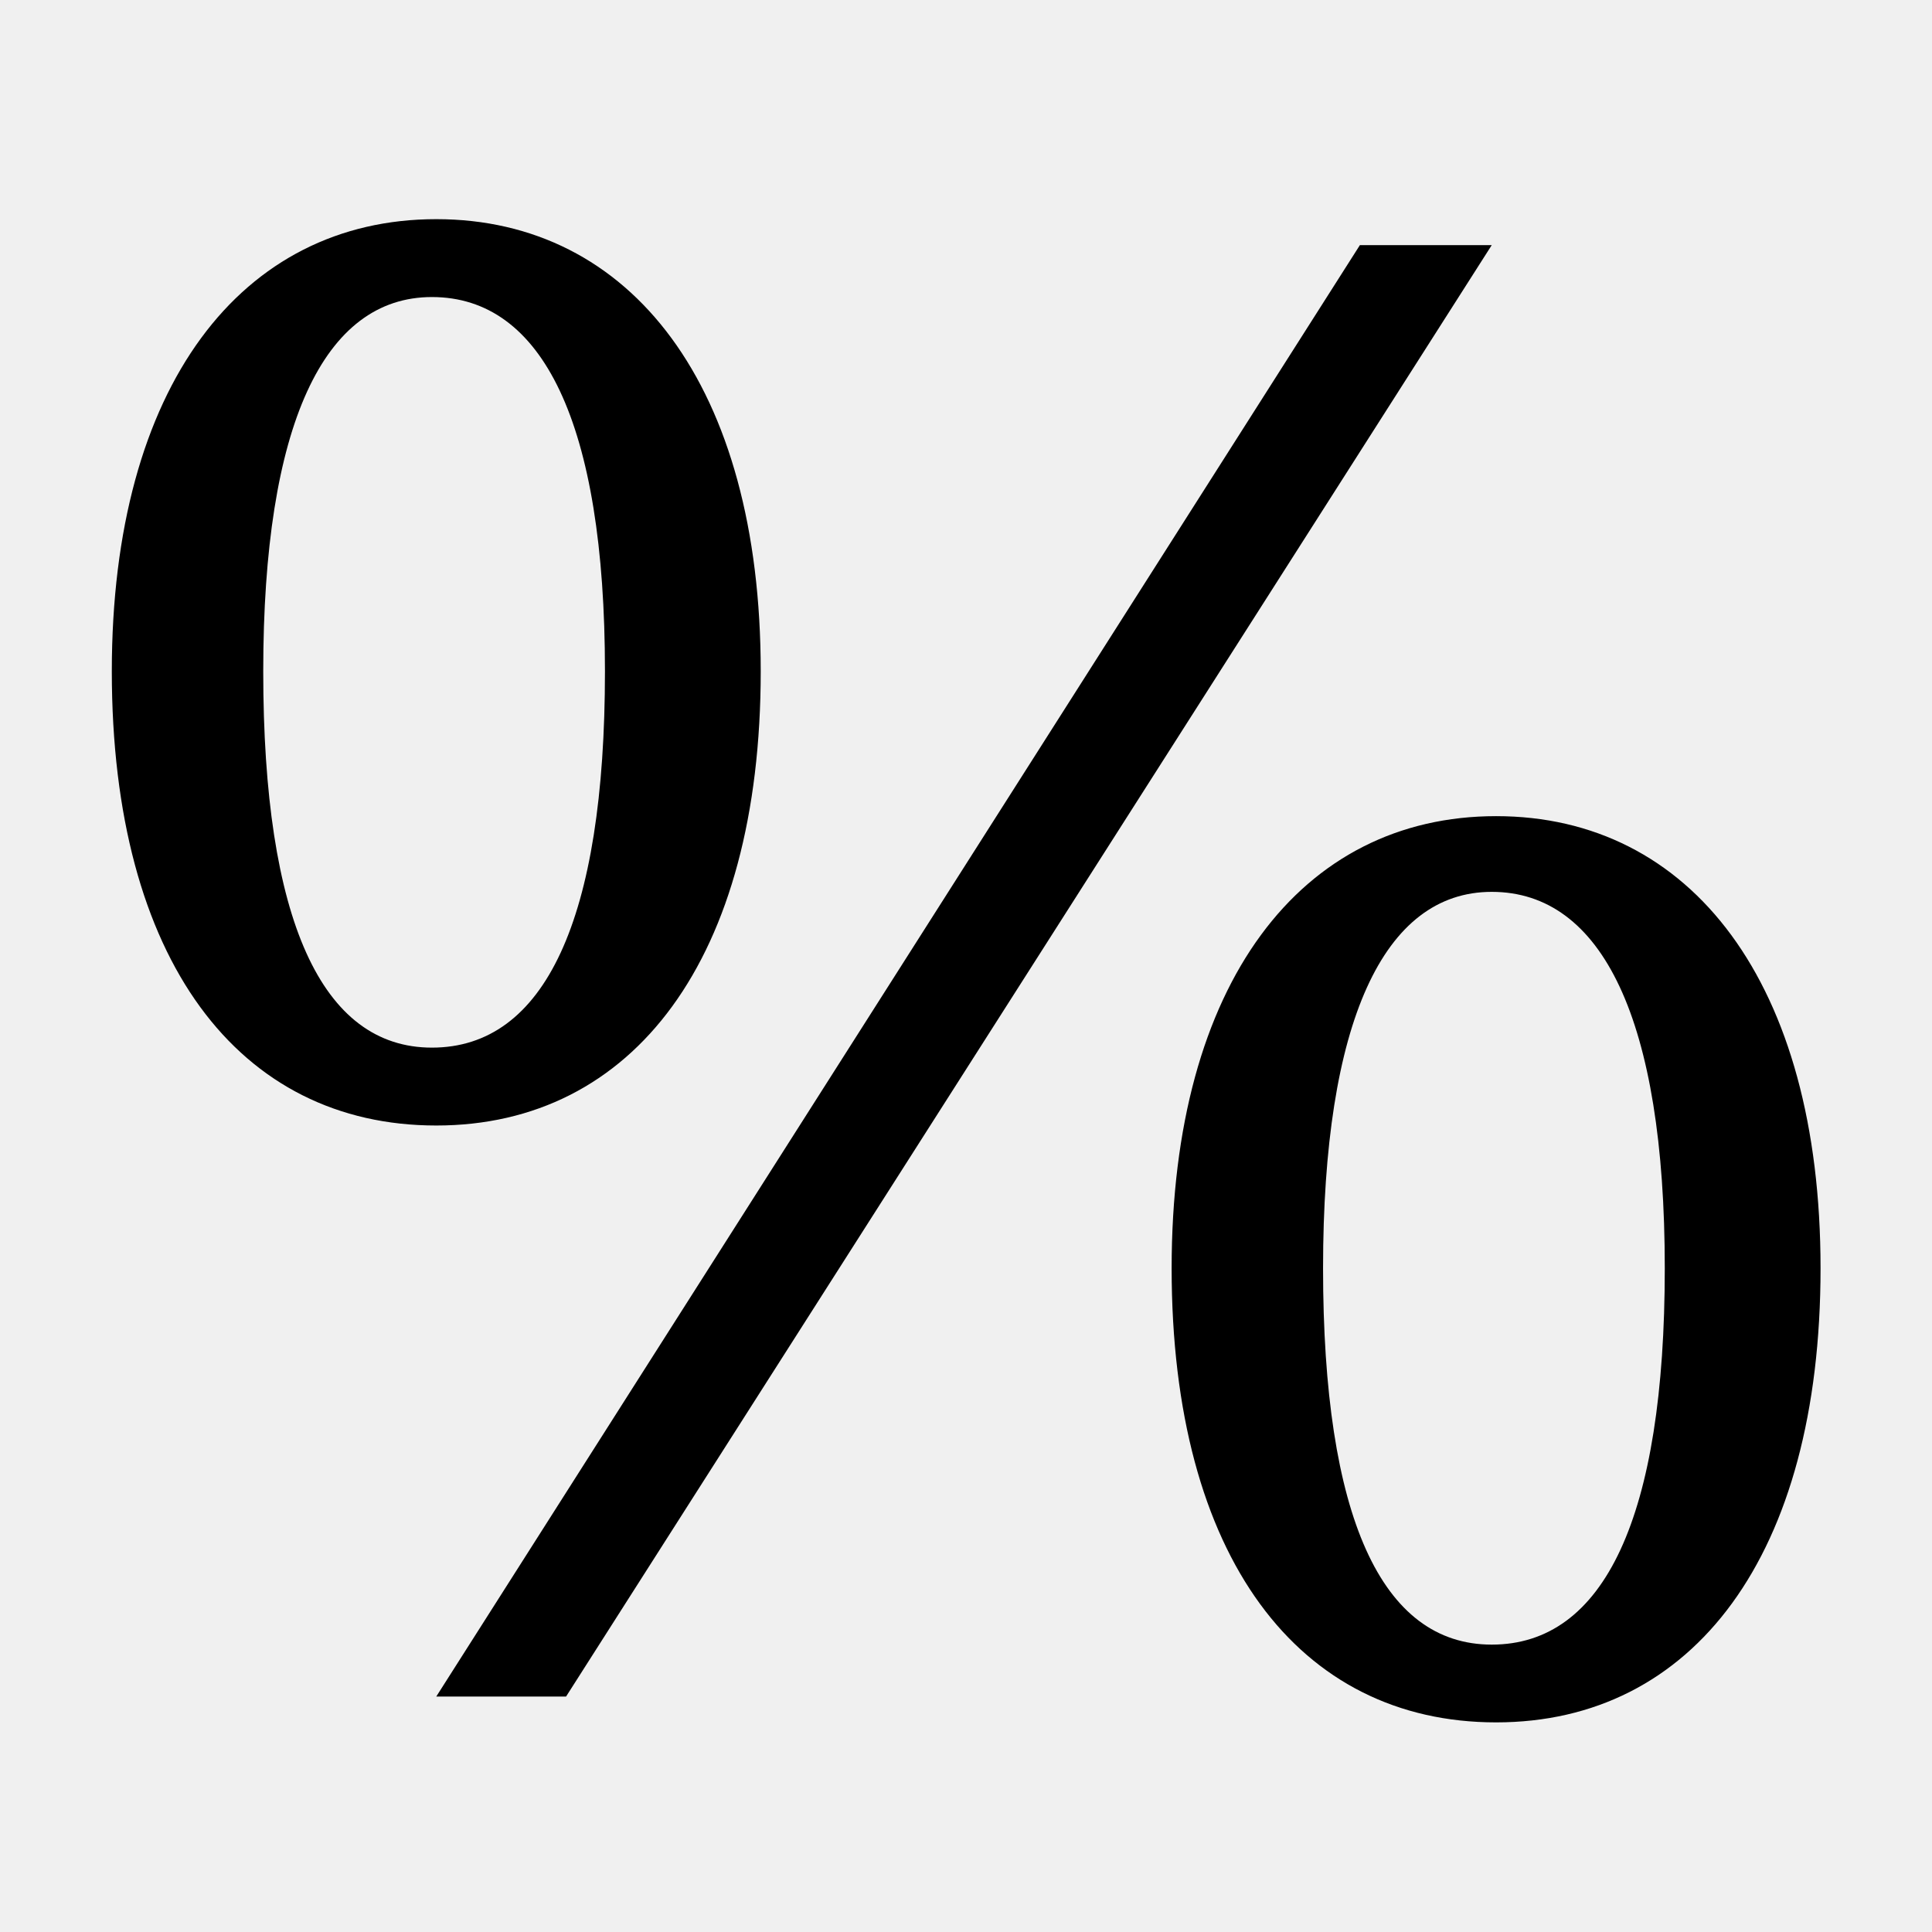
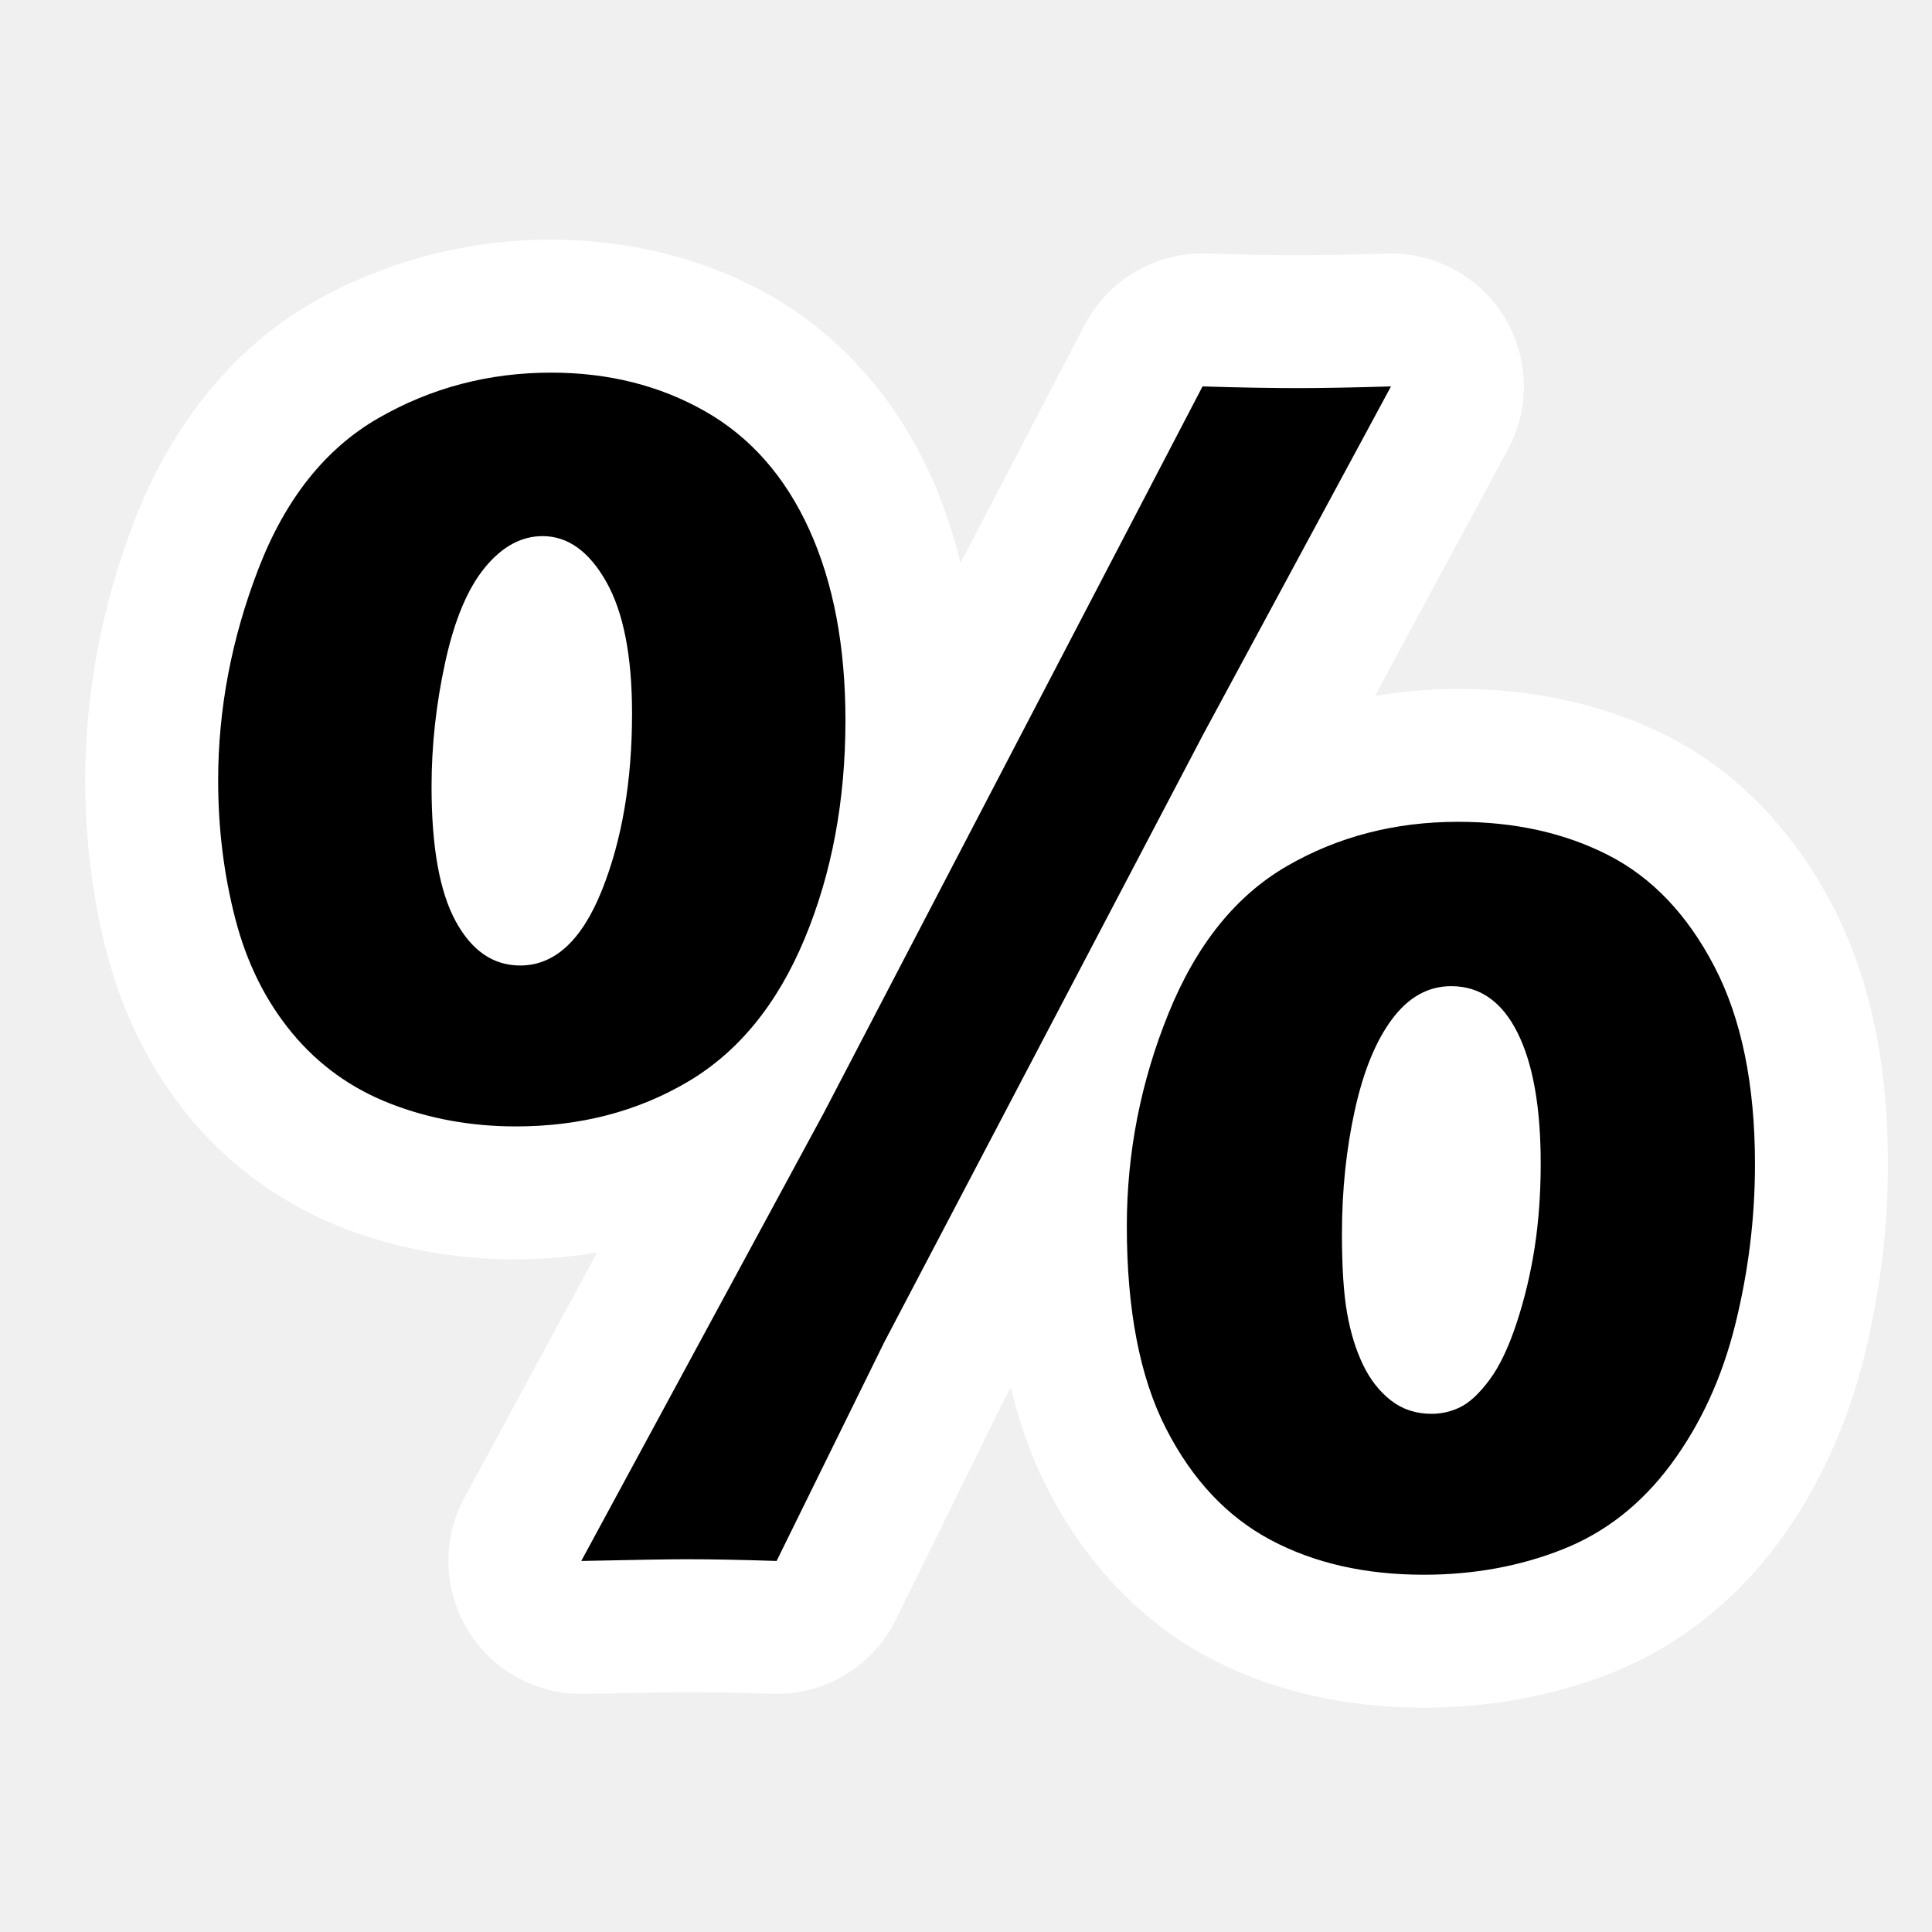
- <svg xmlns="http://www.w3.org/2000/svg" width="16px" height="16px" id="svg3297">
+ <svg xmlns="http://www.w3.org/2000/svg" width="512" height="512" id="svg3297" version="1.1">
  <defs id="defs3299">
-     </defs>
-   <g id="layer1">
-     <path style="font-size:17.912px;font-style:normal;font-variant:normal;font-weight:normal;font-stretch:normal;fill:#000000;fill-opacity:1;stroke:none;stroke-width:1px;stroke-linecap:butt;stroke-linejoin:miter;stroke-opacity:1;font-family:Bitstream Charter;-inkscape-font-specification:Bitstream Charter" d="M 3.613,1.815 C 2.001,1.815 0.926,3.195 0.926,5.559 C 0.926,7.959 1.983,9.321 3.613,9.321 C 5.243,9.321 6.3,7.941 6.3,5.559 C 6.3,3.195 5.225,1.815 3.613,1.815 M 11.262,2.03 L 3.613,14.05 L 4.688,14.05 L 12.354,2.03 L 11.262,2.03 M 3.577,2.46 C 4.491,2.46 5.01,3.499 5.01,5.559 C 5.01,7.619 4.509,8.676 3.577,8.676 C 2.664,8.676 2.18,7.619 2.18,5.559 C 2.18,3.517 2.682,2.46 3.577,2.46 M 12.39,6.759 C 10.778,6.759 9.703,8.138 9.703,10.503 C 9.703,12.903 10.76,14.264 12.39,14.264 C 14.02,14.264 15.077,12.885 15.077,10.503 C 15.077,8.138 14.002,6.759 12.39,6.759 M 12.354,7.386 C 13.268,7.386 13.787,8.443 13.787,10.503 C 13.787,12.563 13.286,13.62 12.354,13.62 C 11.441,13.62 10.957,12.563 10.957,10.503 C 10.957,8.461 11.459,7.386 12.354,7.386" id="text2401" />
+     <filter id="filter3610" color-interpolation-filters="sRGB">
+       <feGaussianBlur stdDeviation="0.181" id="feGaussianBlur3612" />
+     </filter>
+   </defs>
+   <g id="layer1" transform="translate(0,496)">
+     <g id="g3672">
+       <path transform="matrix(0.9340401,0,0,0.9340401,17.24543,-15.6964)" d="m 137.906,-446.219 c -23.851,4.6e-4 -47.322,6.129 -67.875,17.969 a 37.722,37.722 0 0 0 -0.031,0 c -23.358,13.457 -40.308,35.905 -50.281,61.688 -9.223,23.844 -14,48.716 -14,73.781 -9.7e-6,16.651 1.995,33.002 6.094,48.781 4.476,17.232 12.368,33.394 23.594,46.938 11.401,13.756 26.433,24.608 43.156,31.125 15.624,6.089 32.379,9.031 49.344,9.031 7.763,5e-5 15.458,-0.7 23.031,-1.938 l -37.625,69.531 a 37.722,37.722 0 0 0 33.969,55.688 c 15.188,-0.323 25.202,-0.469 28.969,-0.469 6.658,0 14.792,0.123 24.375,0.438 a 37.722,37.722 0 0 0 35.094,-21.031 l 30.094,-61.125 0.094,-0.219 0.344,-0.656 2.094,-3.938 c 2.401,10.106 5.754,19.745 10.406,28.844 10.237,20.025 25.804,37.238 45.531,47.75 18.554,9.887 39.613,14.312 61.188,14.312 18.397,-5e-6 36.484,-3.18 53.312,-9.844 18.823,-7.454 35.166,-20.559 47.188,-36.781 11.536,-15.569 19.666,-33.595 24.469,-52.906 4.461,-17.943 6.749,-36.234 6.75,-54.625 -5.3e-4,-26.868 -4.426,-51.66 -15.719,-73.406 -10.46,-20.139 -26.167,-37.49 -46.281,-47.812 -18.27,-9.375 -38.857,-13.687 -59.938,-13.688 -7.96,9e-5 -15.863,0.712 -23.625,2.031 l 37.75,-69.938 a 37.722,37.722 0 0 0 -34.312,-55.594 c -10.704,0.32 -19.205,0.469 -25.219,0.469 -7.25,3.1e-4 -15.962,-0.152 -25.938,-0.469 a 37.722,37.722 0 0 0 -34.625,20.25 L 254.062,-354.5 c -2.124,-8.661 -4.929,-17.029 -8.562,-25.031 -9.561,-21.056 -25.203,-39.348 -45.219,-50.75 -18.801,-10.709 -40.421,-15.937 -62.375,-15.938 z" id="path3646" style="font-size:500px;font-style:normal;font-variant:normal;font-weight:normal;font-stretch:normal;text-align:start;line-height:125%;writing-mode:lr-tb;text-anchor:start;fill:#ffffff;fill-opacity:1;stroke:none;font-family:Eras Bold ITC;-inkscape-font-specification:Eras Bold ITC" />
+       <path d="m 146.063,-397.249 c 15.202,3.1e-4 28.809,3.421 40.819,10.262 12.01,6.841 21.207,17.293 27.592,31.355 6.385,14.063 9.577,30.899 9.578,50.51 -1.7e-4,21.284 -3.611,40.591 -10.832,57.921 -7.221,17.331 -17.521,29.949 -30.899,37.854 -13.378,7.905 -28.581,11.858 -45.607,11.858 -11.858,1.1e-4 -22.956,-2.014 -33.293,-6.043 -10.338,-4.029 -19.003,-10.262 -25.996,-18.699 -6.993,-8.437 -12.01,-18.509 -15.05,-30.215 -3.041,-11.706 -4.561,-23.944 -4.561,-36.714 -7e-6,-19.003 3.573,-37.74 10.718,-56.211 7.145,-18.471 17.711,-31.735 31.697,-39.792 13.986,-8.057 29.265,-12.086 45.835,-12.086 z m -2.28,43.327 c -5.625,2.7e-4 -10.718,2.775 -15.278,8.323 -4.561,5.549 -8.057,13.873 -10.49,24.97 -2.432,11.098 -3.649,22.12 -3.649,33.065 -7e-5,15.963 2.128,27.859 6.385,35.688 4.257,7.829 9.958,11.744 17.103,11.744 9.121,1.6e-4 16.343,-6.651 21.664,-19.953 5.321,-13.302 7.981,-28.922 7.981,-46.862 -1.1e-4,-15.202 -2.28,-26.832 -6.841,-34.89 -4.561,-8.057 -10.186,-12.086 -16.875,-12.086 z m 10.262,271.592 64.306,-118.807 100.336,-192.463 c 9.577,0.304 18.015,0.456 25.312,0.456 6.233,3.1e-4 14.442,-0.152 24.628,-0.456 l -49.712,92.127 -84.602,161.222 -28.505,57.921 c -9.274,-0.304 -17.255,-0.456 -23.944,-0.456 -4.257,0 -13.53,0.152 -27.821,0.456 z M 386.414,-278.213 c 15.05,2e-4 28.352,2.965 39.907,8.893 11.553,5.929 20.903,15.773 28.049,29.531 7.145,13.758 10.717,31.203 10.718,52.335 -4.2e-4,14.29 -1.749,28.467 -5.245,42.529 -3.497,14.062 -9.16,26.376 -16.989,36.942 -7.83,10.566 -17.407,18.091 -28.733,22.576 -11.326,4.485 -23.602,6.727 -36.828,6.727 -15.507,-4e-6 -29.037,-3.079 -40.591,-9.236 -11.554,-6.157 -20.79,-16.001 -27.707,-29.531 -6.917,-13.53 -10.376,-31.393 -10.376,-53.589 -2.4e-4,-19.459 3.686,-38.272 11.06,-56.439 7.373,-18.167 17.825,-31.165 31.355,-38.994 13.53,-7.829 28.656,-11.744 45.379,-11.744 z m -1.824,43.555 c -6.081,1.5e-4 -11.288,2.889 -15.621,8.665 -4.333,5.777 -7.64,13.834 -9.92,24.172 -2.281,10.338 -3.421,21.284 -3.421,32.837 -3.1e-4,8.818 0.456,15.811 1.368,20.979 0.912,5.169 2.318,9.73 4.219,13.682 1.9,3.953 4.37,7.107 7.411,9.464 3.04,2.356 6.613,3.535 10.718,3.535 2.736,4e-5 5.321,-0.608 7.753,-1.824 2.432,-1.216 4.978,-3.611 7.639,-7.183 2.66,-3.573 5.054,-8.589 7.183,-15.05 2.128,-6.461 3.724,-13.15 4.789,-20.067 1.064,-6.917 1.596,-14.328 1.596,-22.234 -3.5e-4,-14.898 -2.053,-26.452 -6.157,-34.662 -4.105,-8.209 -9.958,-12.314 -17.559,-12.314 z" style="font-size:500px;font-style:normal;font-variant:normal;font-weight:normal;font-stretch:normal;text-align:start;line-height:125%;writing-mode:lr-tb;text-anchor:start;fill:#000000;fill-opacity:1;stroke:none;font-family:Eras Bold ITC;-inkscape-font-specification:Eras Bold ITC" id="path3637" />
+     </g>
  </g>
</svg>
